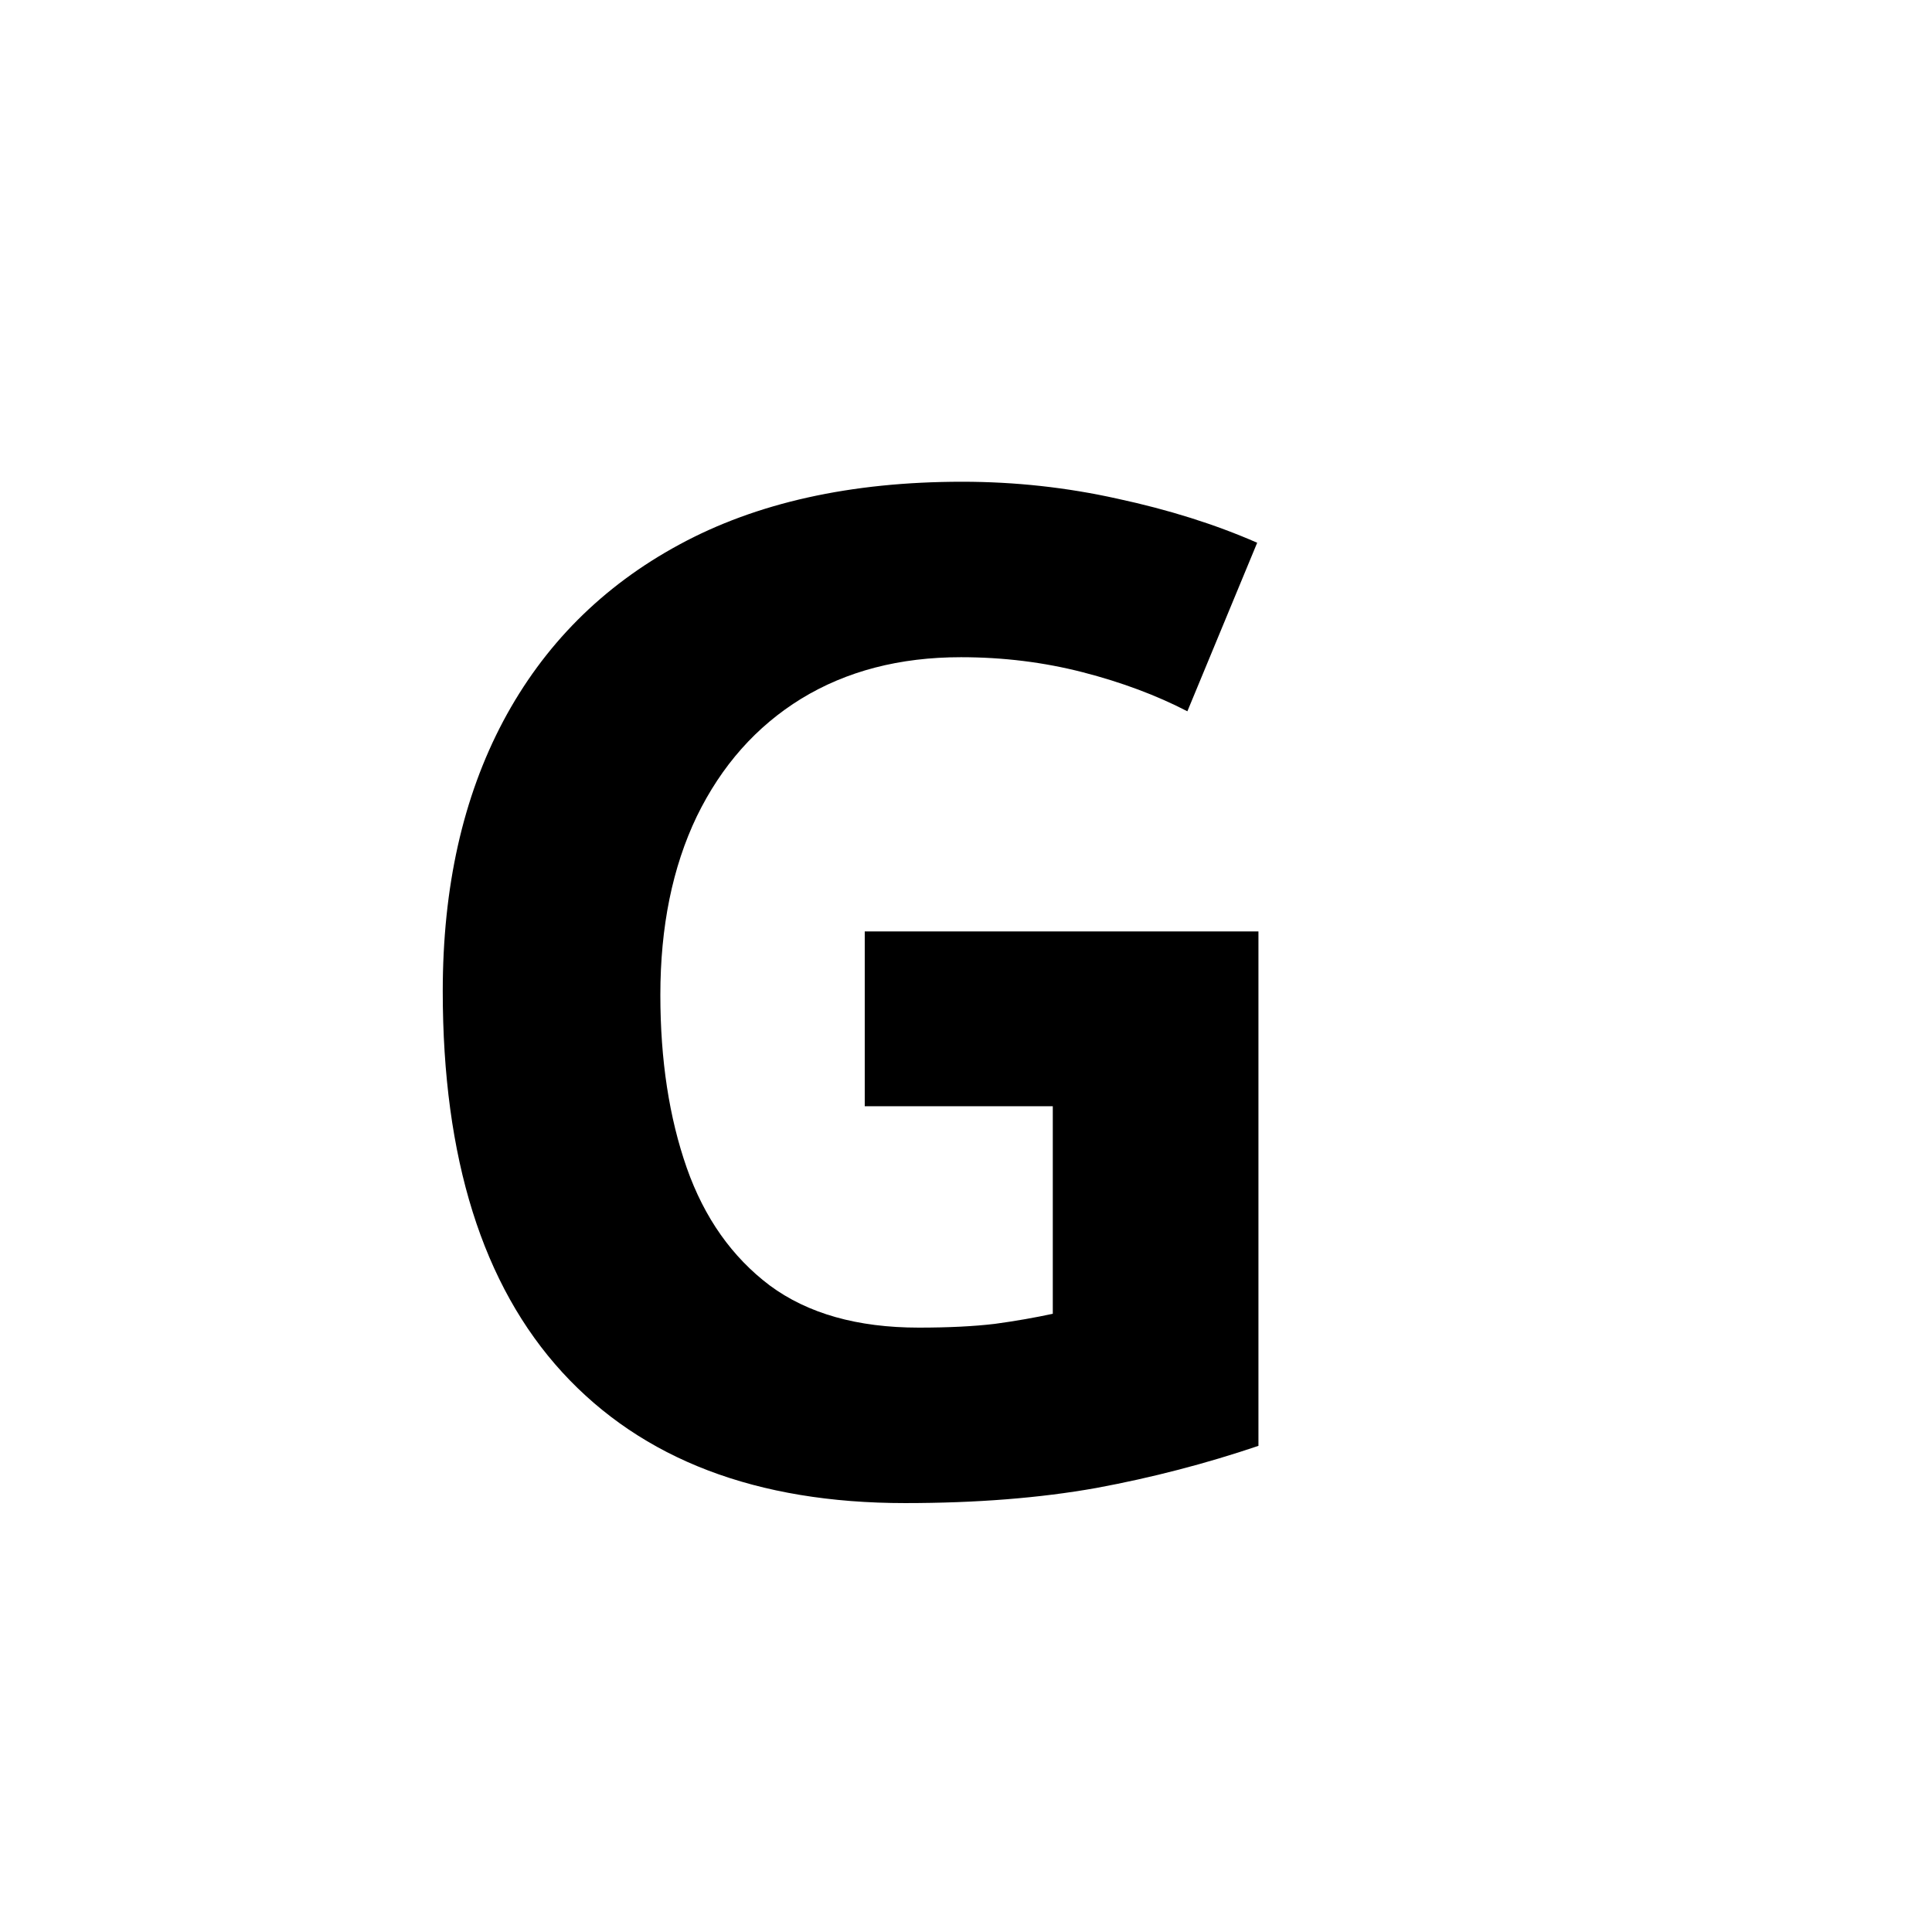
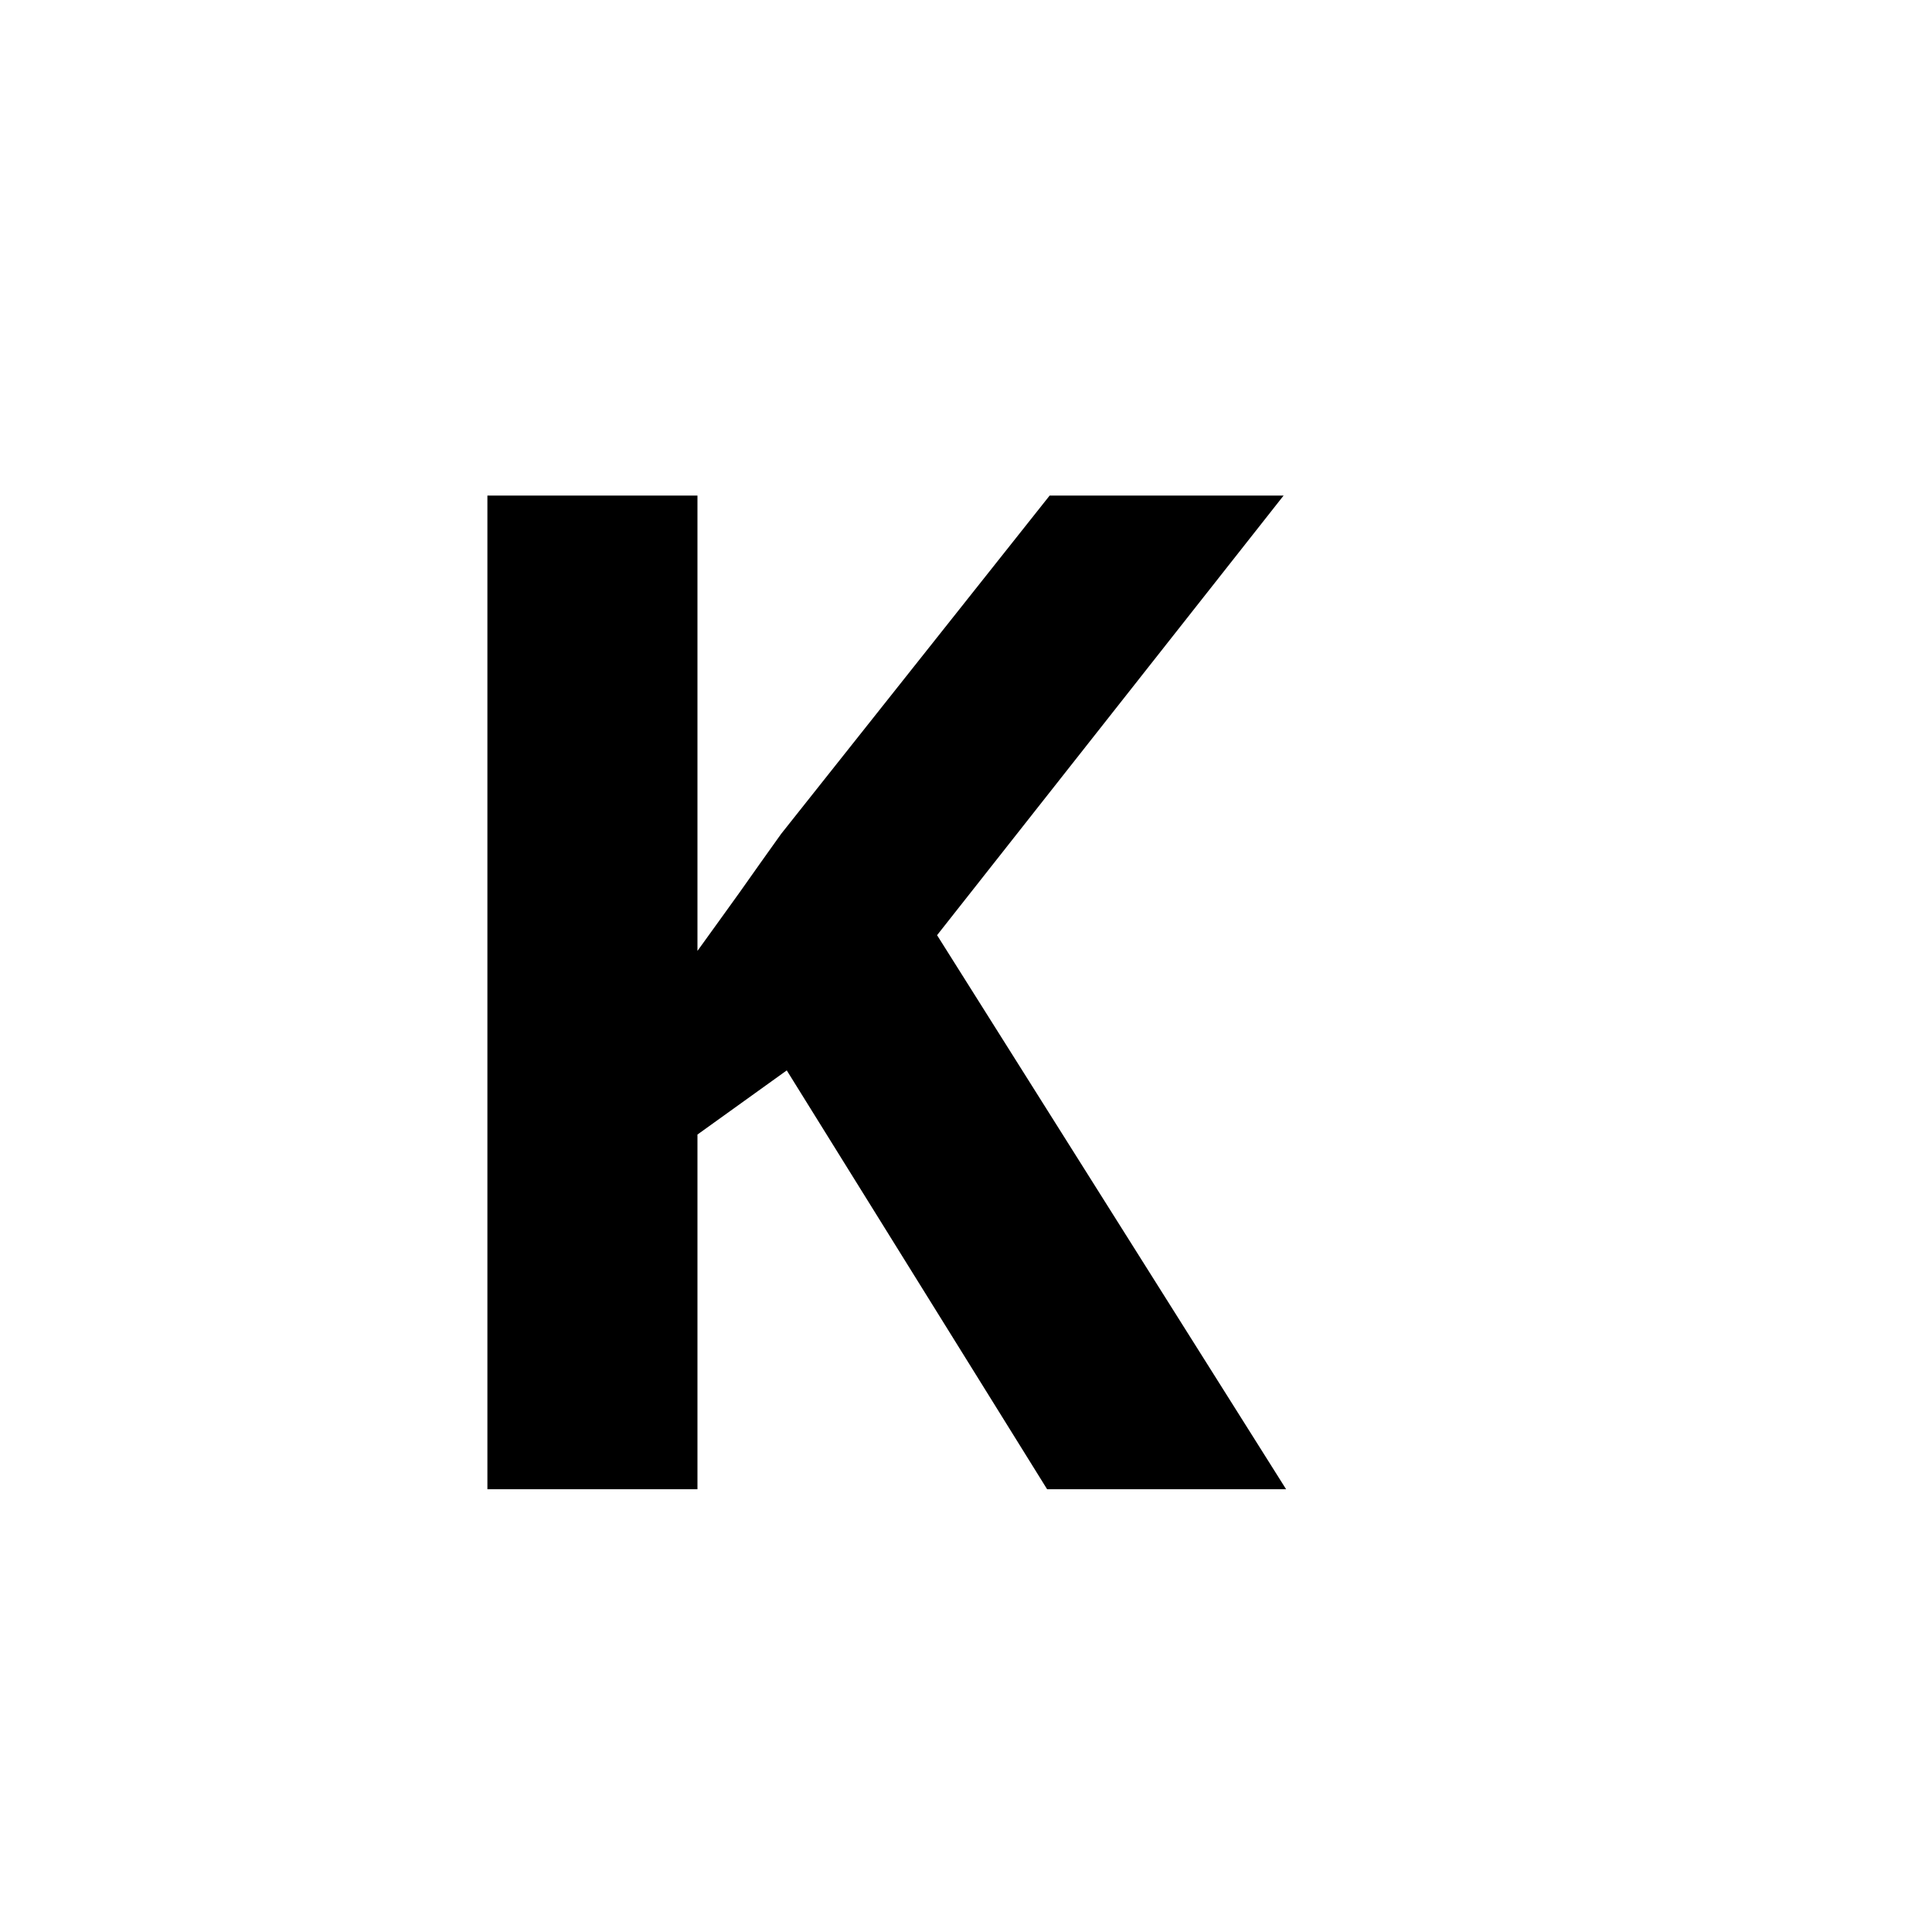
<svg xmlns="http://www.w3.org/2000/svg" width="48px" height="48px" viewBox="0 0 48 48" version="1.1">
  <g id="Page-1" stroke="none" stroke-width="1" fill="none" fill-rule="evenodd">
    <g id="logo">
      <rect id="Rectangle" fill="#FFFFFF" x="0" y="0" width="48" height="48" />
      <text id="G" fill="#000000" font-family="Futura-Bold, Futura" font-size="34.581" font-weight="bold">
-         <tspan x="9" y="37">G</tspan>
+         <tspan x="9" y="37">K</tspan>
      </text>
    </g>
  </g>
</svg>
